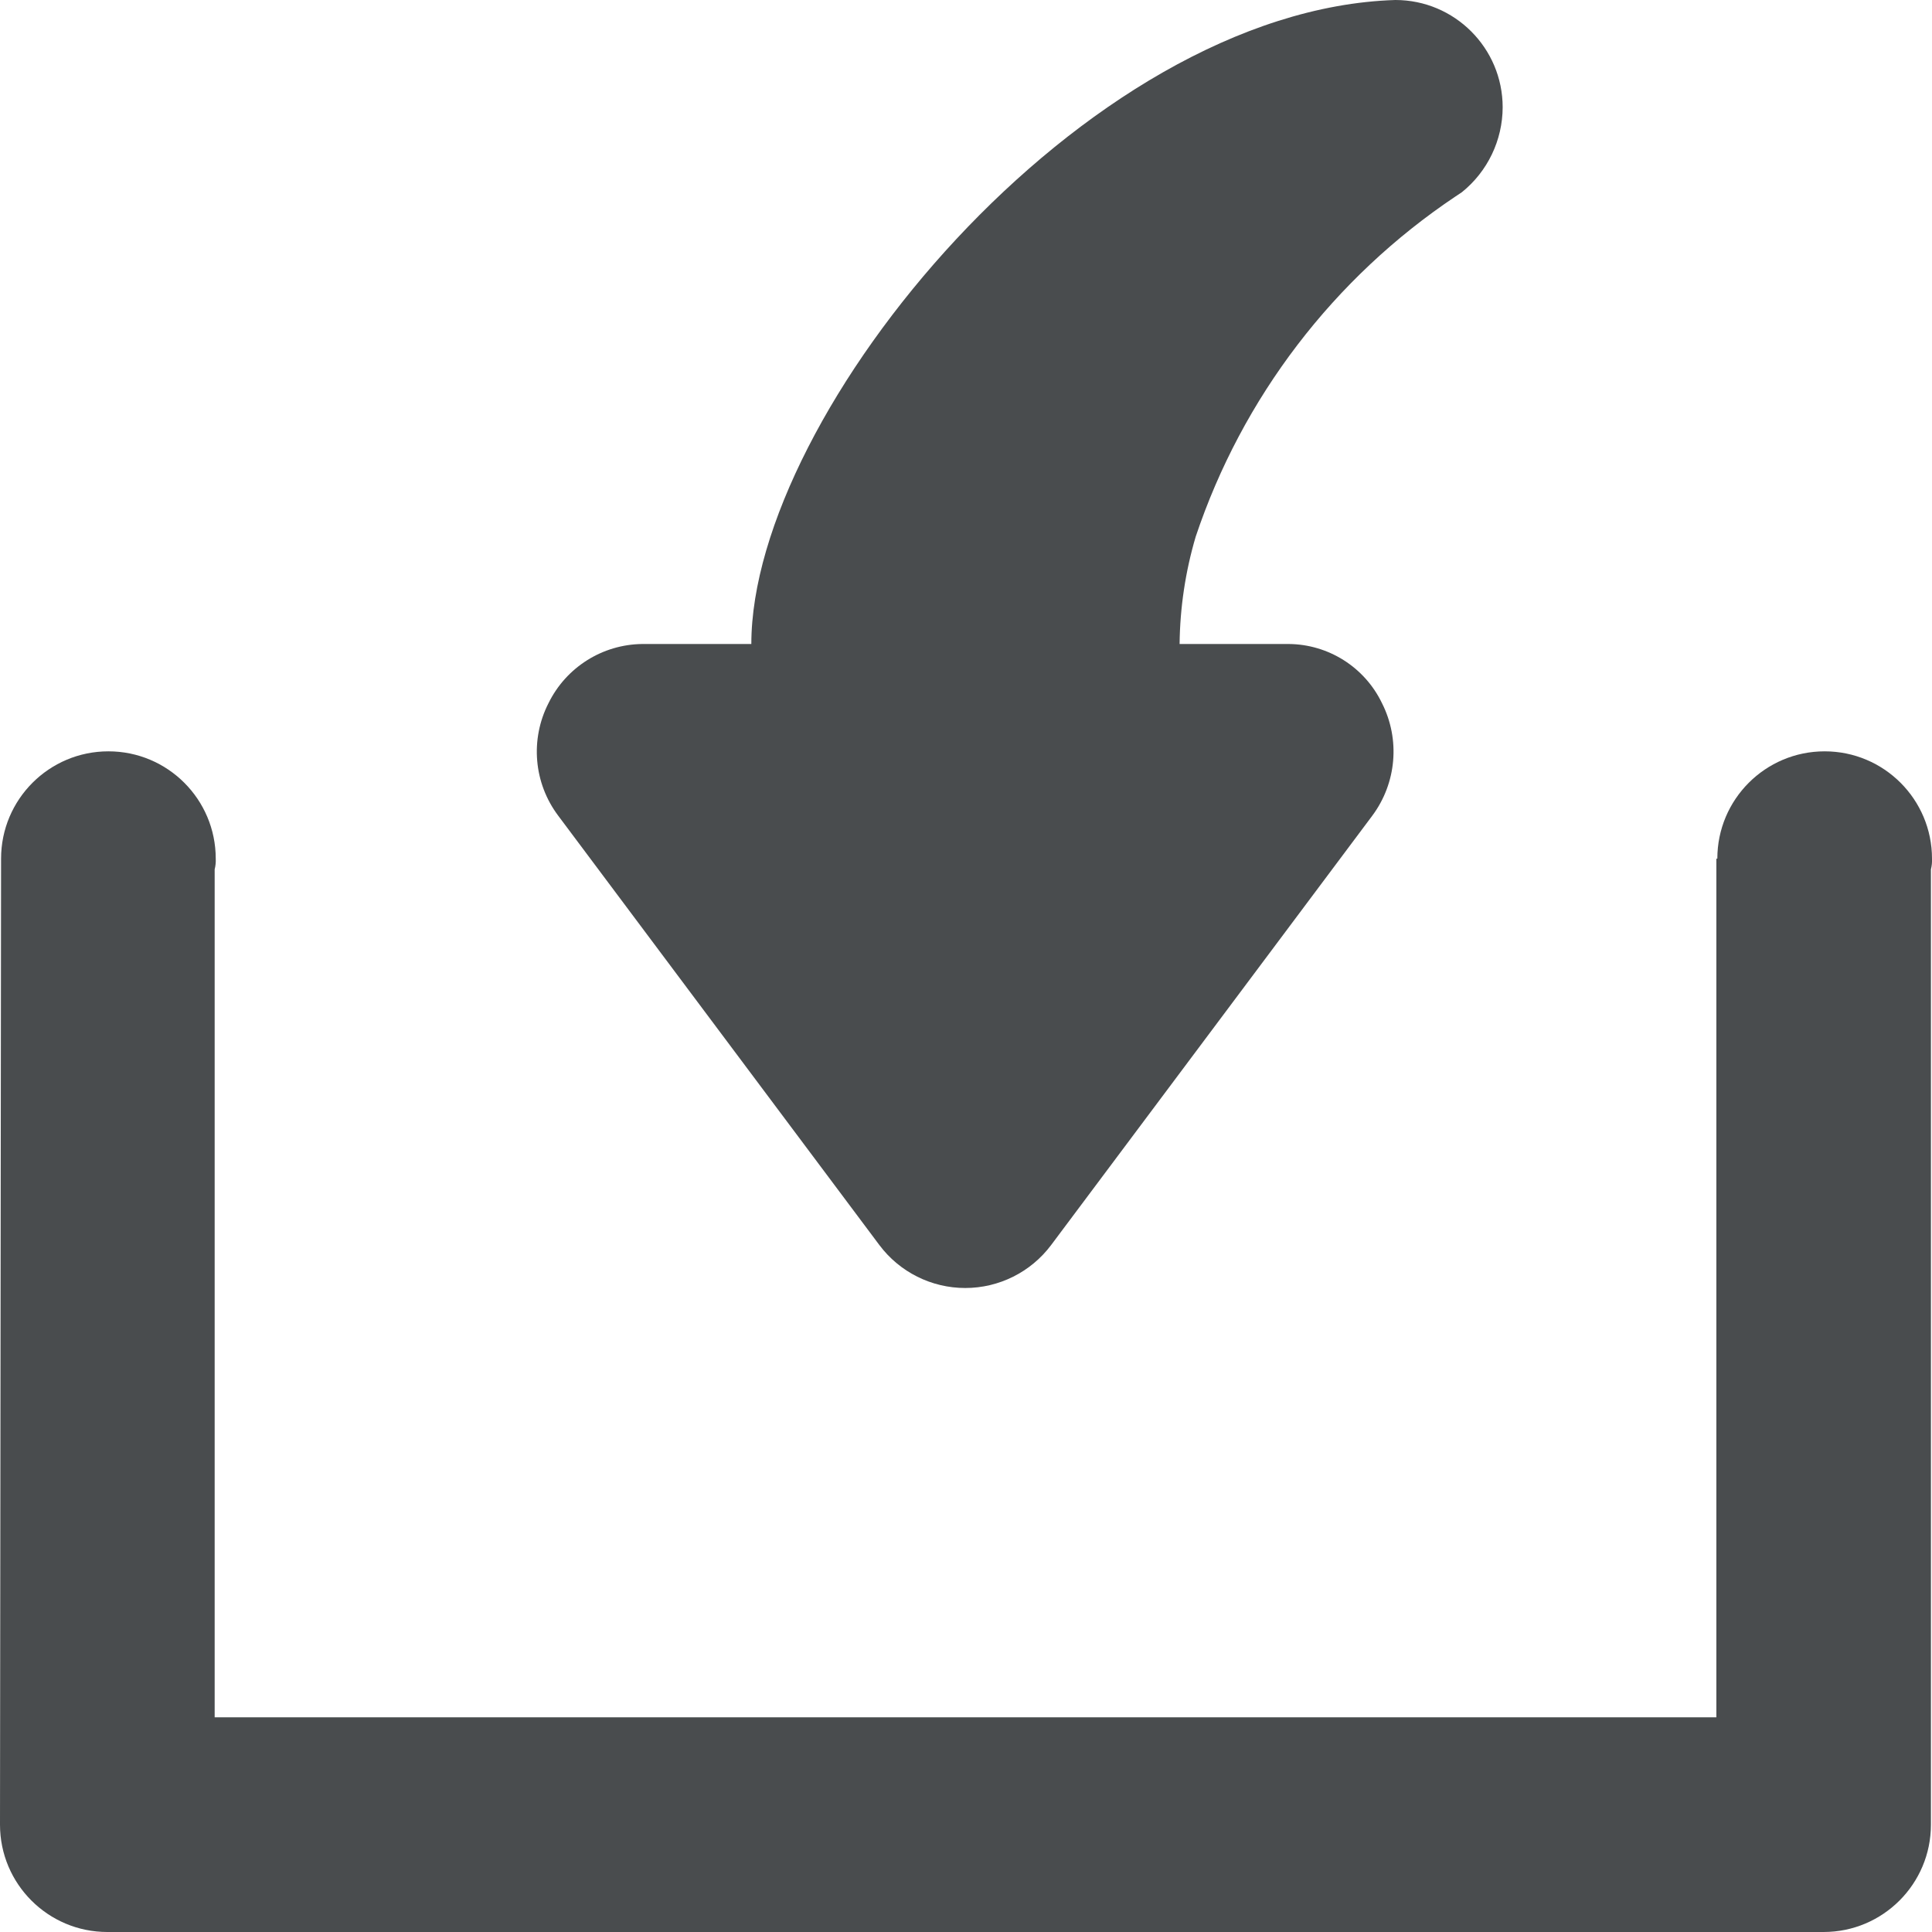
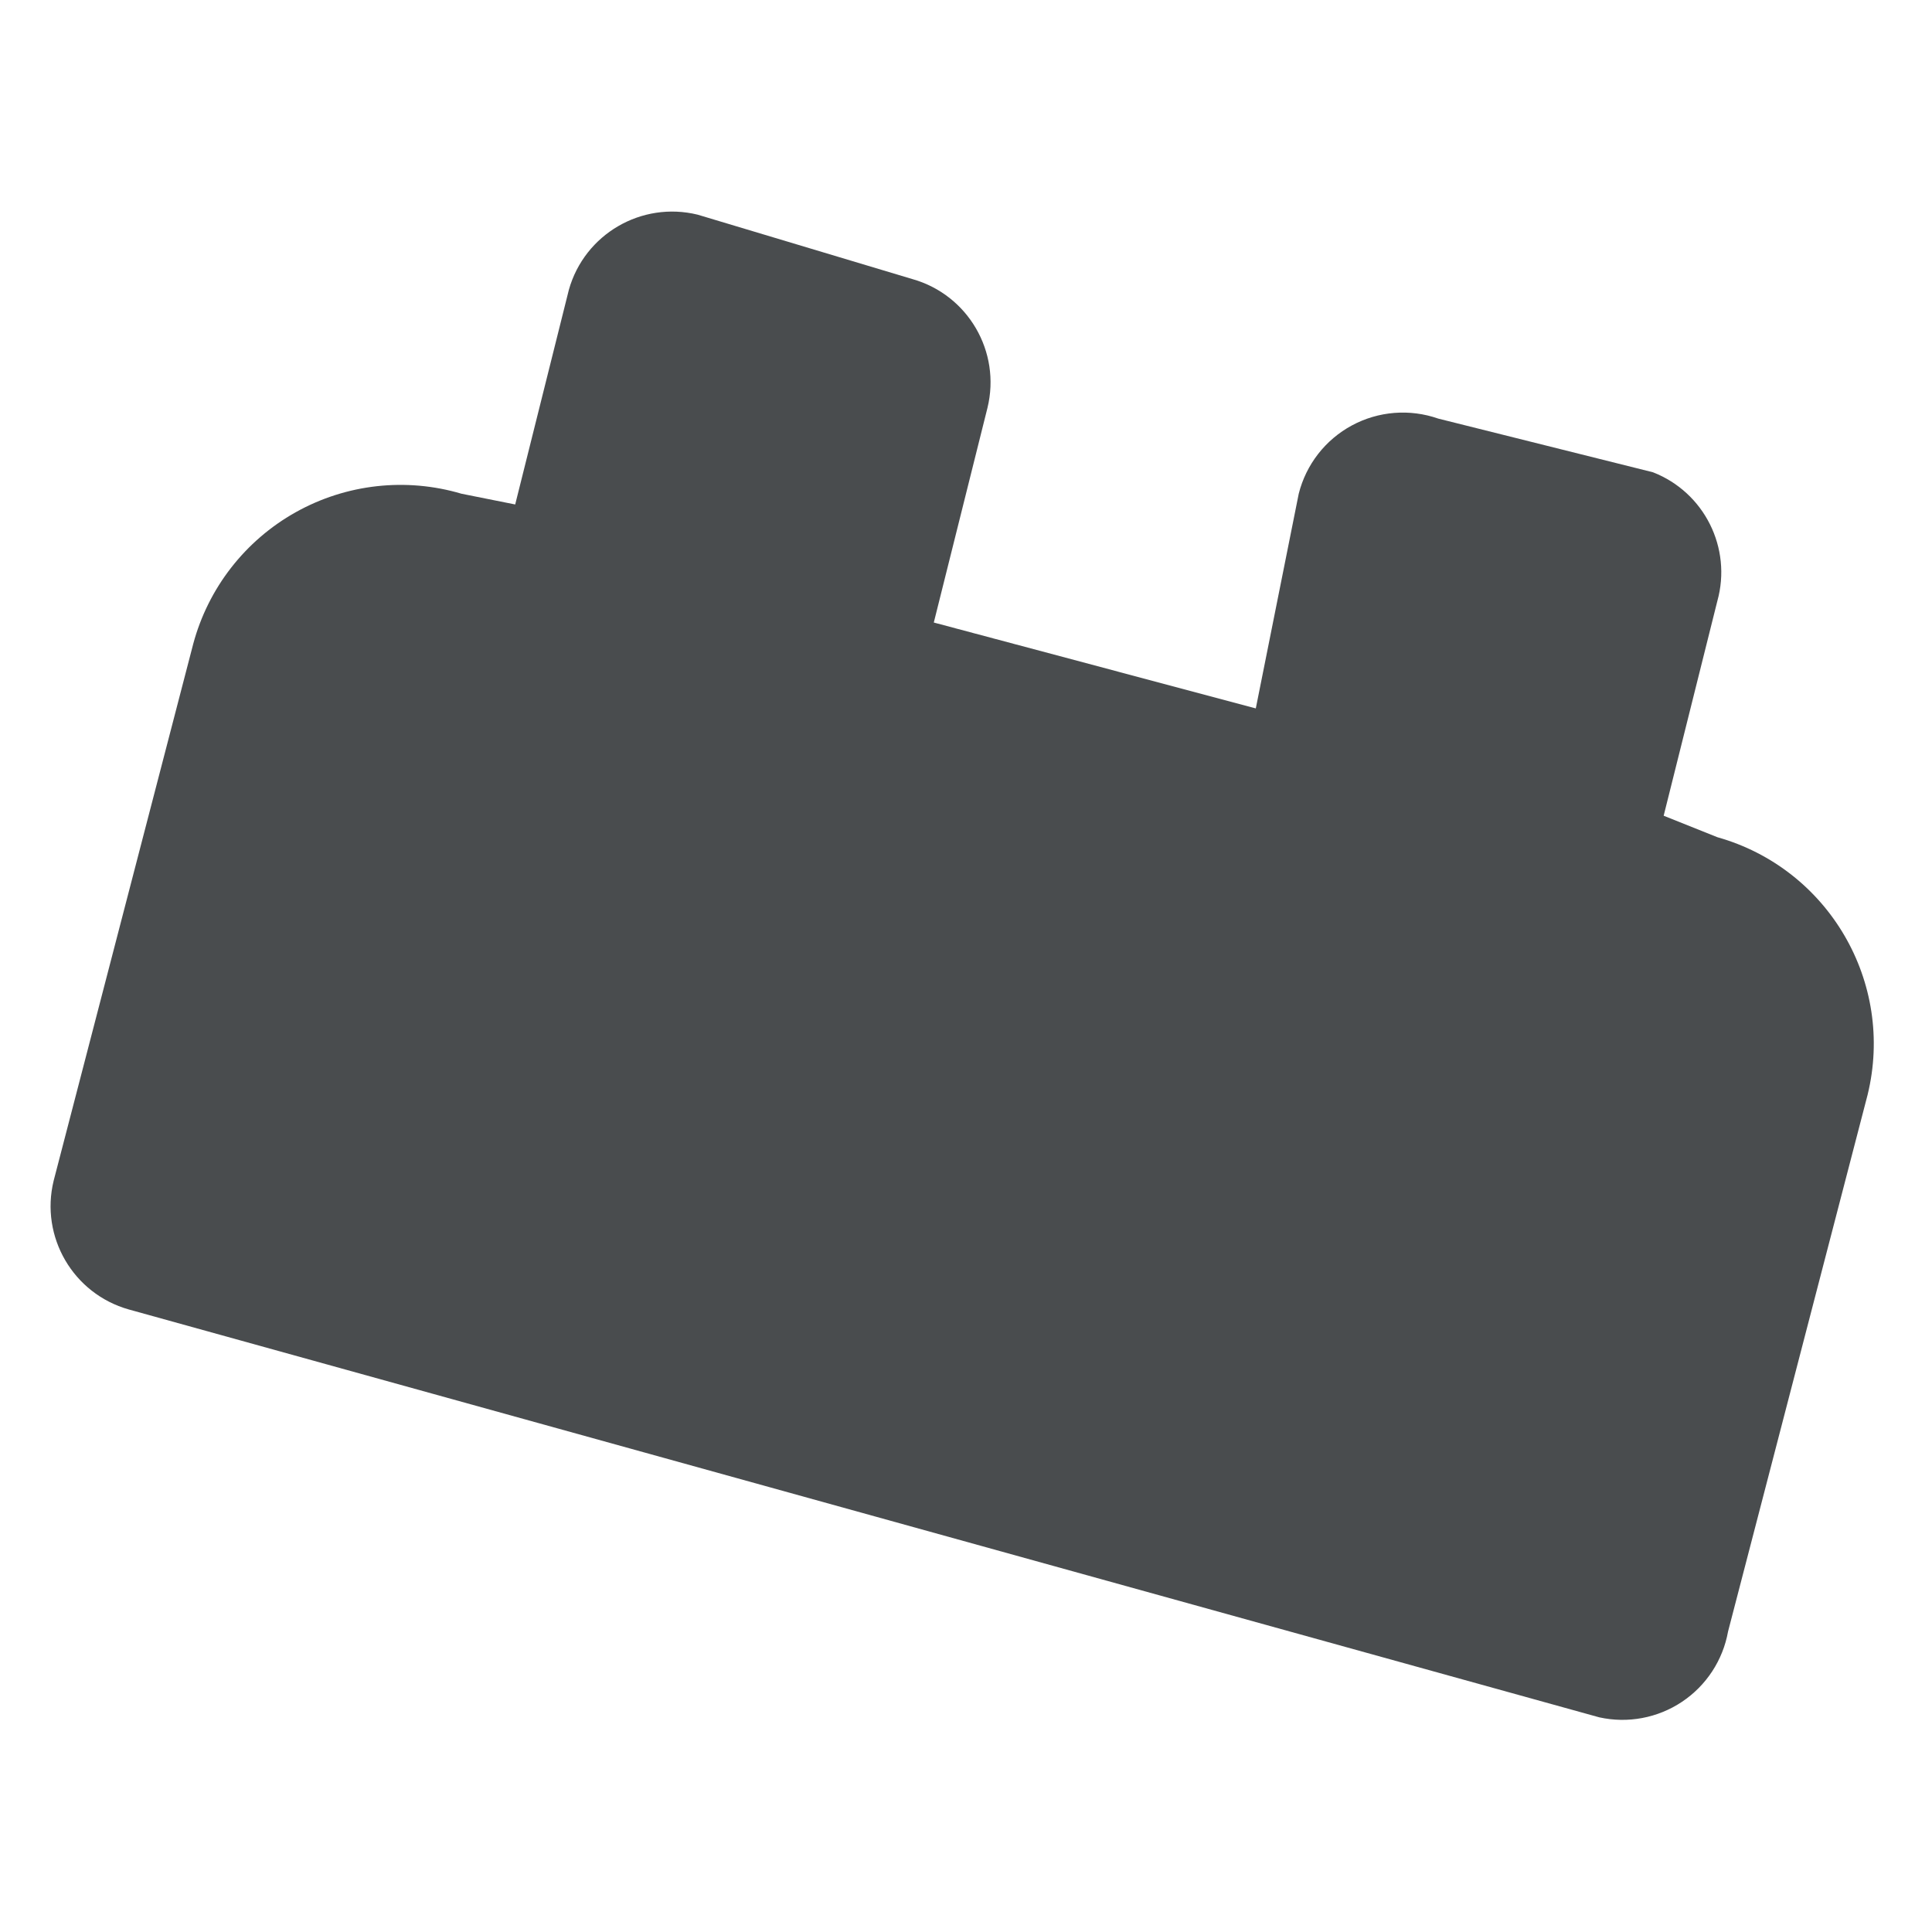
- <svg xmlns="http://www.w3.org/2000/svg" height="18" width="18" viewBox="0 0 18 18">
-   <g fill="#494c4e" fill-rule="evenodd">
-     <path d="M13 0a1 1 0 0 1 1 1 1.02 1.02 0 0 1-.379.79l-.06.04A6.174 6.174 0 0 0 11.14 5a3.672 3.672 0 0 0-.15 1h1.017c.37.003.707.216.868.55a1 1 0 0 1-.09 1.05l-2.992 4a1 1 0 0 1-1.6 0l-2.992-4a.992.992 0 0 1-.09-1.05.985.985 0 0 1 .873-.55H7c0-2.15 3.093-5.91 6-6z" />
-     <path d="M18 8a.34.34 0 0 1-.01.1V17a1 1 0 0 1-1 1H1a1 1 0 0 1-1-1l.01-9a1 1 0 1 1 2 0 .34.34 0 0 1-.01.1V16h13.991V8H16a1 1 0 0 1 2 0z" />
-   </g>
+ <svg xmlns="http://www.w3.org/2000/svg" width="18" height="18" viewBox="0 0 18 18">
+   <path d="M6.5 2l2 .6a1 1 0 01.7 1.2l-.5 2 3 .8.4-2a1 1 0 011.3-.7l2 .5a1 1 0 01.6 1.2l-.5 2 .5.2a2 2 0 011.4 2.4l-1.3 5a1 1 0 01-1.2.8L1.2 12.2A1 1 0 01.5 11l1.3-5a2 2 0 012.5-1.4l.5.1.5-2A1 1 0 016.5 2z" fill="#494c4e" fill-rule="evenodd" />
</svg>
